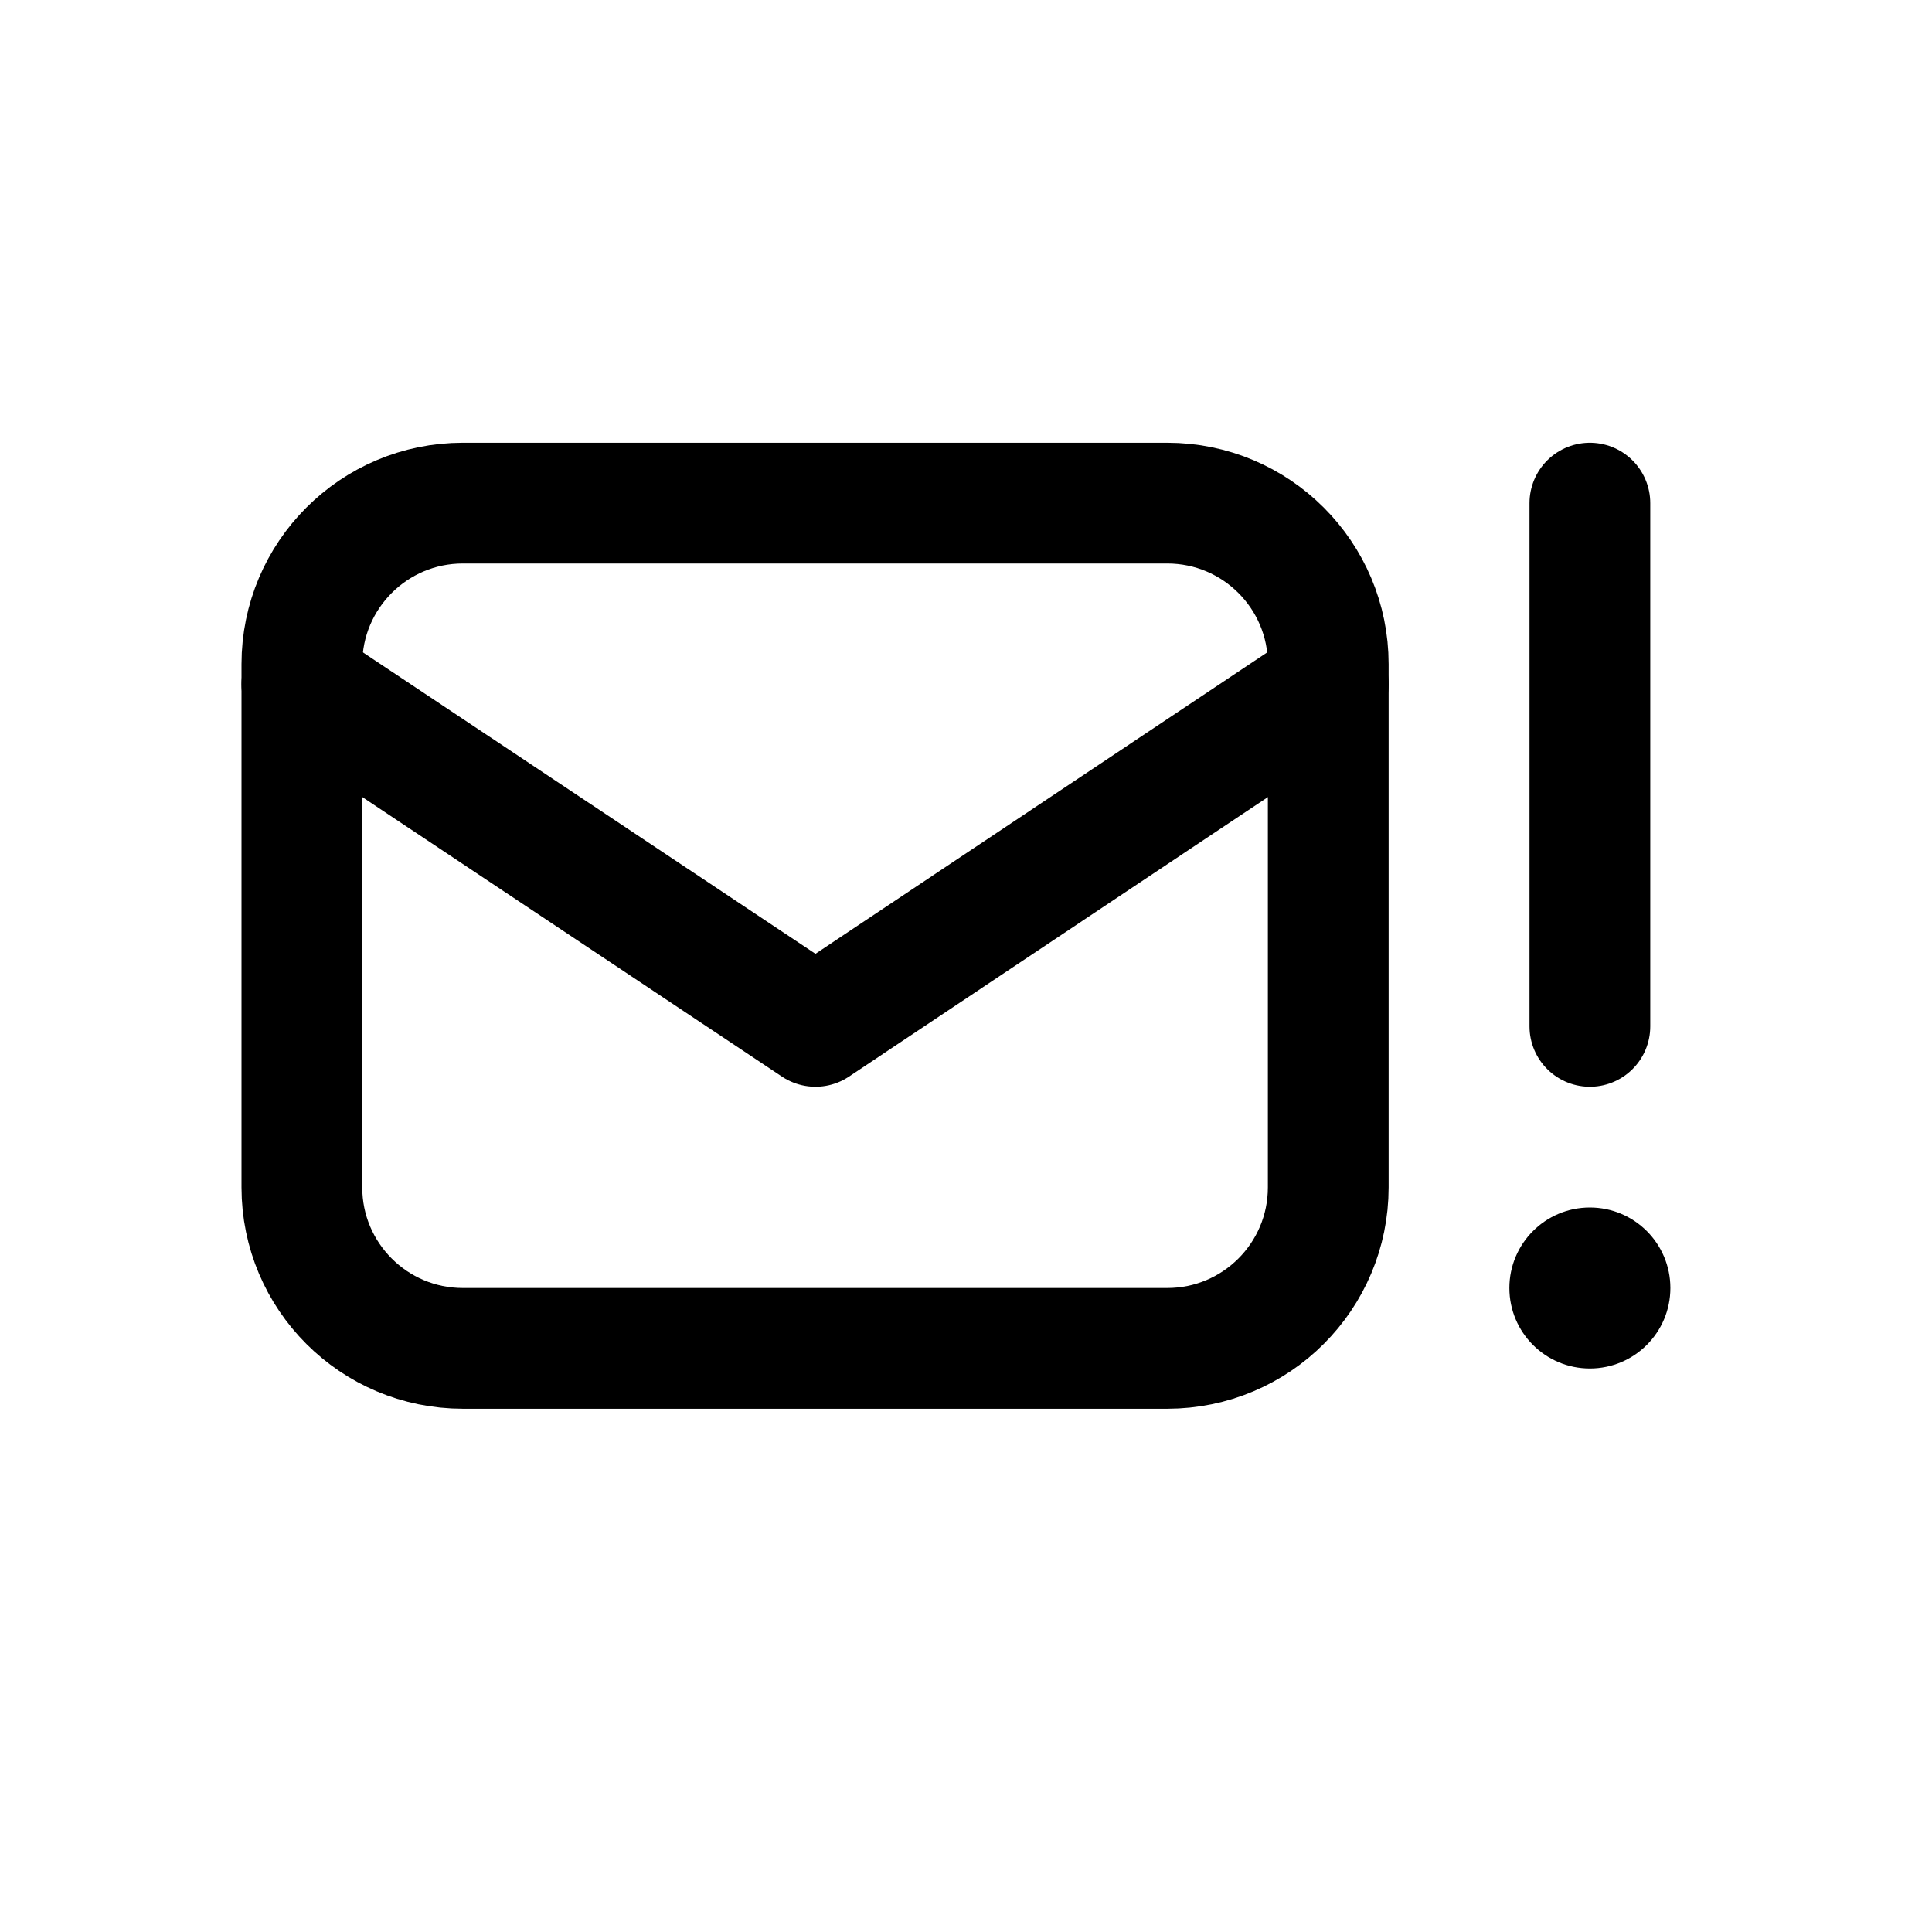
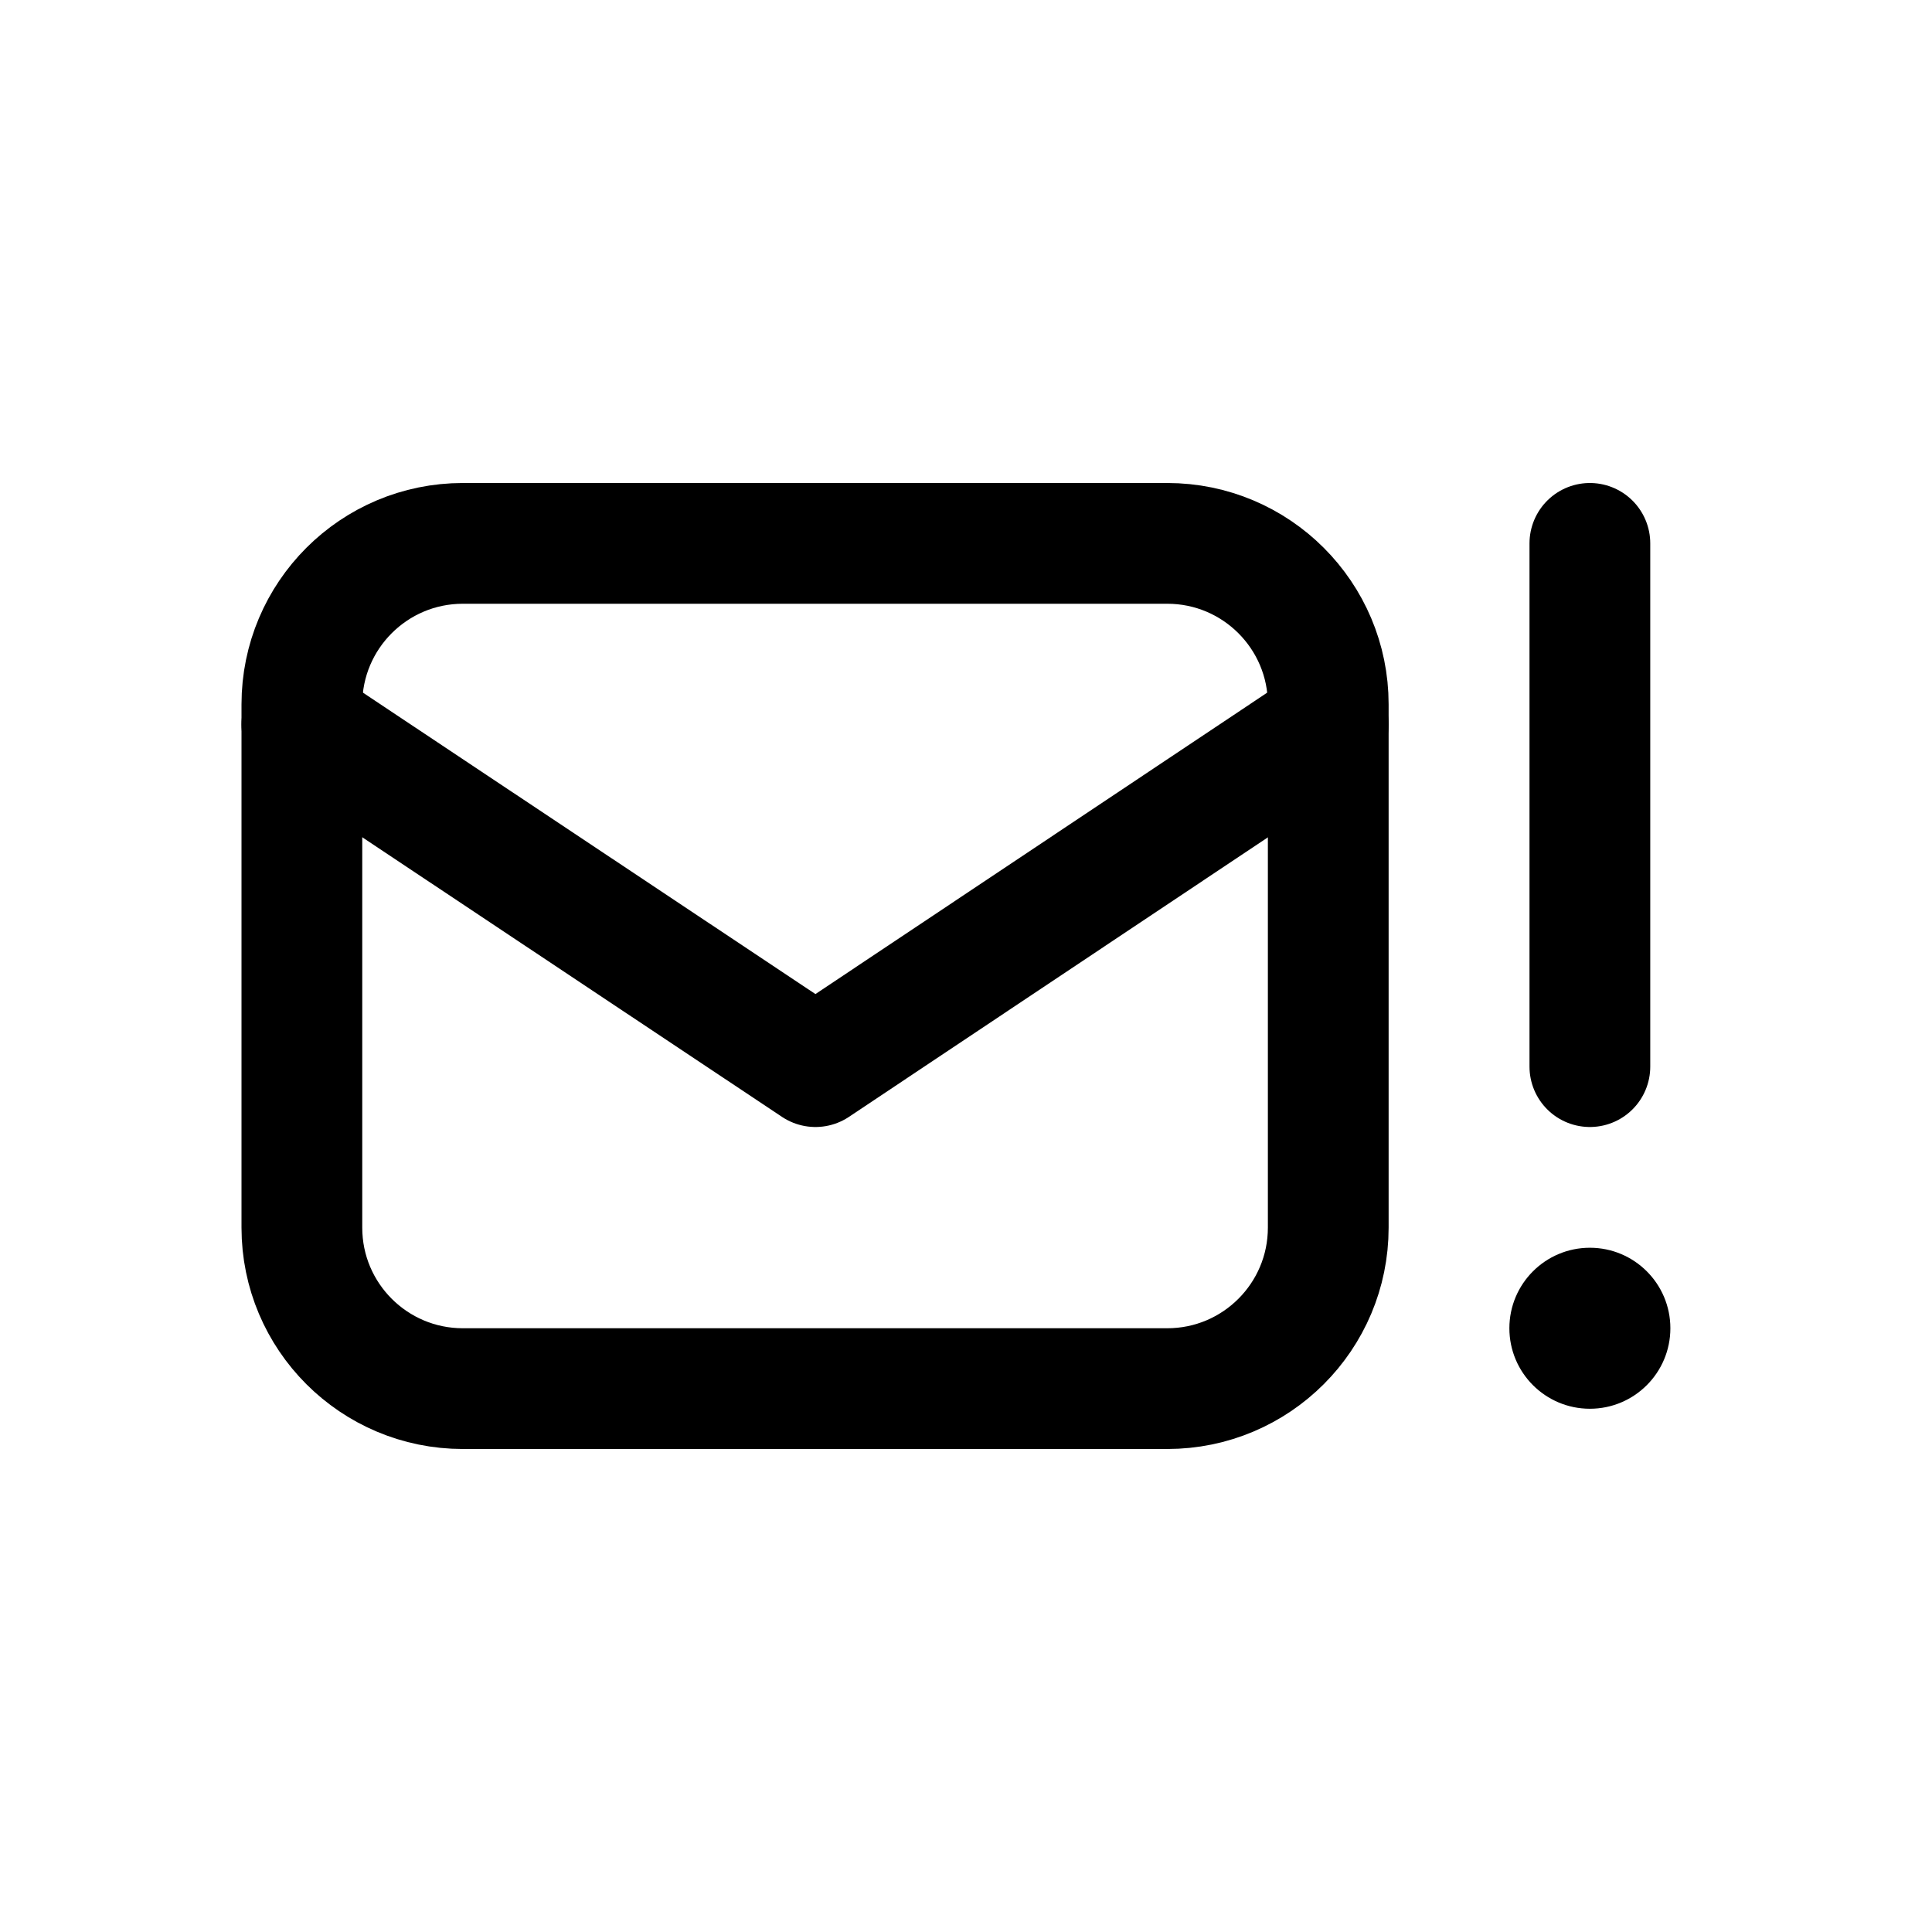
<svg xmlns="http://www.w3.org/2000/svg" viewBox="0 0 24 24" fill="none" stroke="currentColor" stroke-width="1.5" stroke-linecap="round" stroke-linejoin="round">
-   <path d="M5.75 6.25H14.5A2 2 0 0 1 16.5 8.25V14.75A2 2 0 0 1 14.5 16.75H5.75A2 2 0 0 1 3.75 14.75V8.25A2 2 0 0 1 5.75 6.25Z" />
-   <path d="M3.75 8.5L10.13 12.75L16.5 8.5" />
-   <path d="M19.75 6.25V12.75" />
-   <circle cx="19.75" cy="16" r="1" fill="currentColor" stroke="none" />
+   <path d="M5.75 6.75H14.5A2 2 0 0 1 16.5 8.75V15.25A2 2 0 0 1 14.5 17.25H5.75A2 2 0 0 1 3.75 15.25V8.75A2 2 0 0 1 5.75 6.75Z" />
+   <path d="M3.75 9L10.13 13.25L16.5 9" />
+   <path d="M19.75 6.75V13.25" />
+   <circle cx="19.75" cy="16.5" r="1" fill="currentColor" stroke="none" />
</svg>
